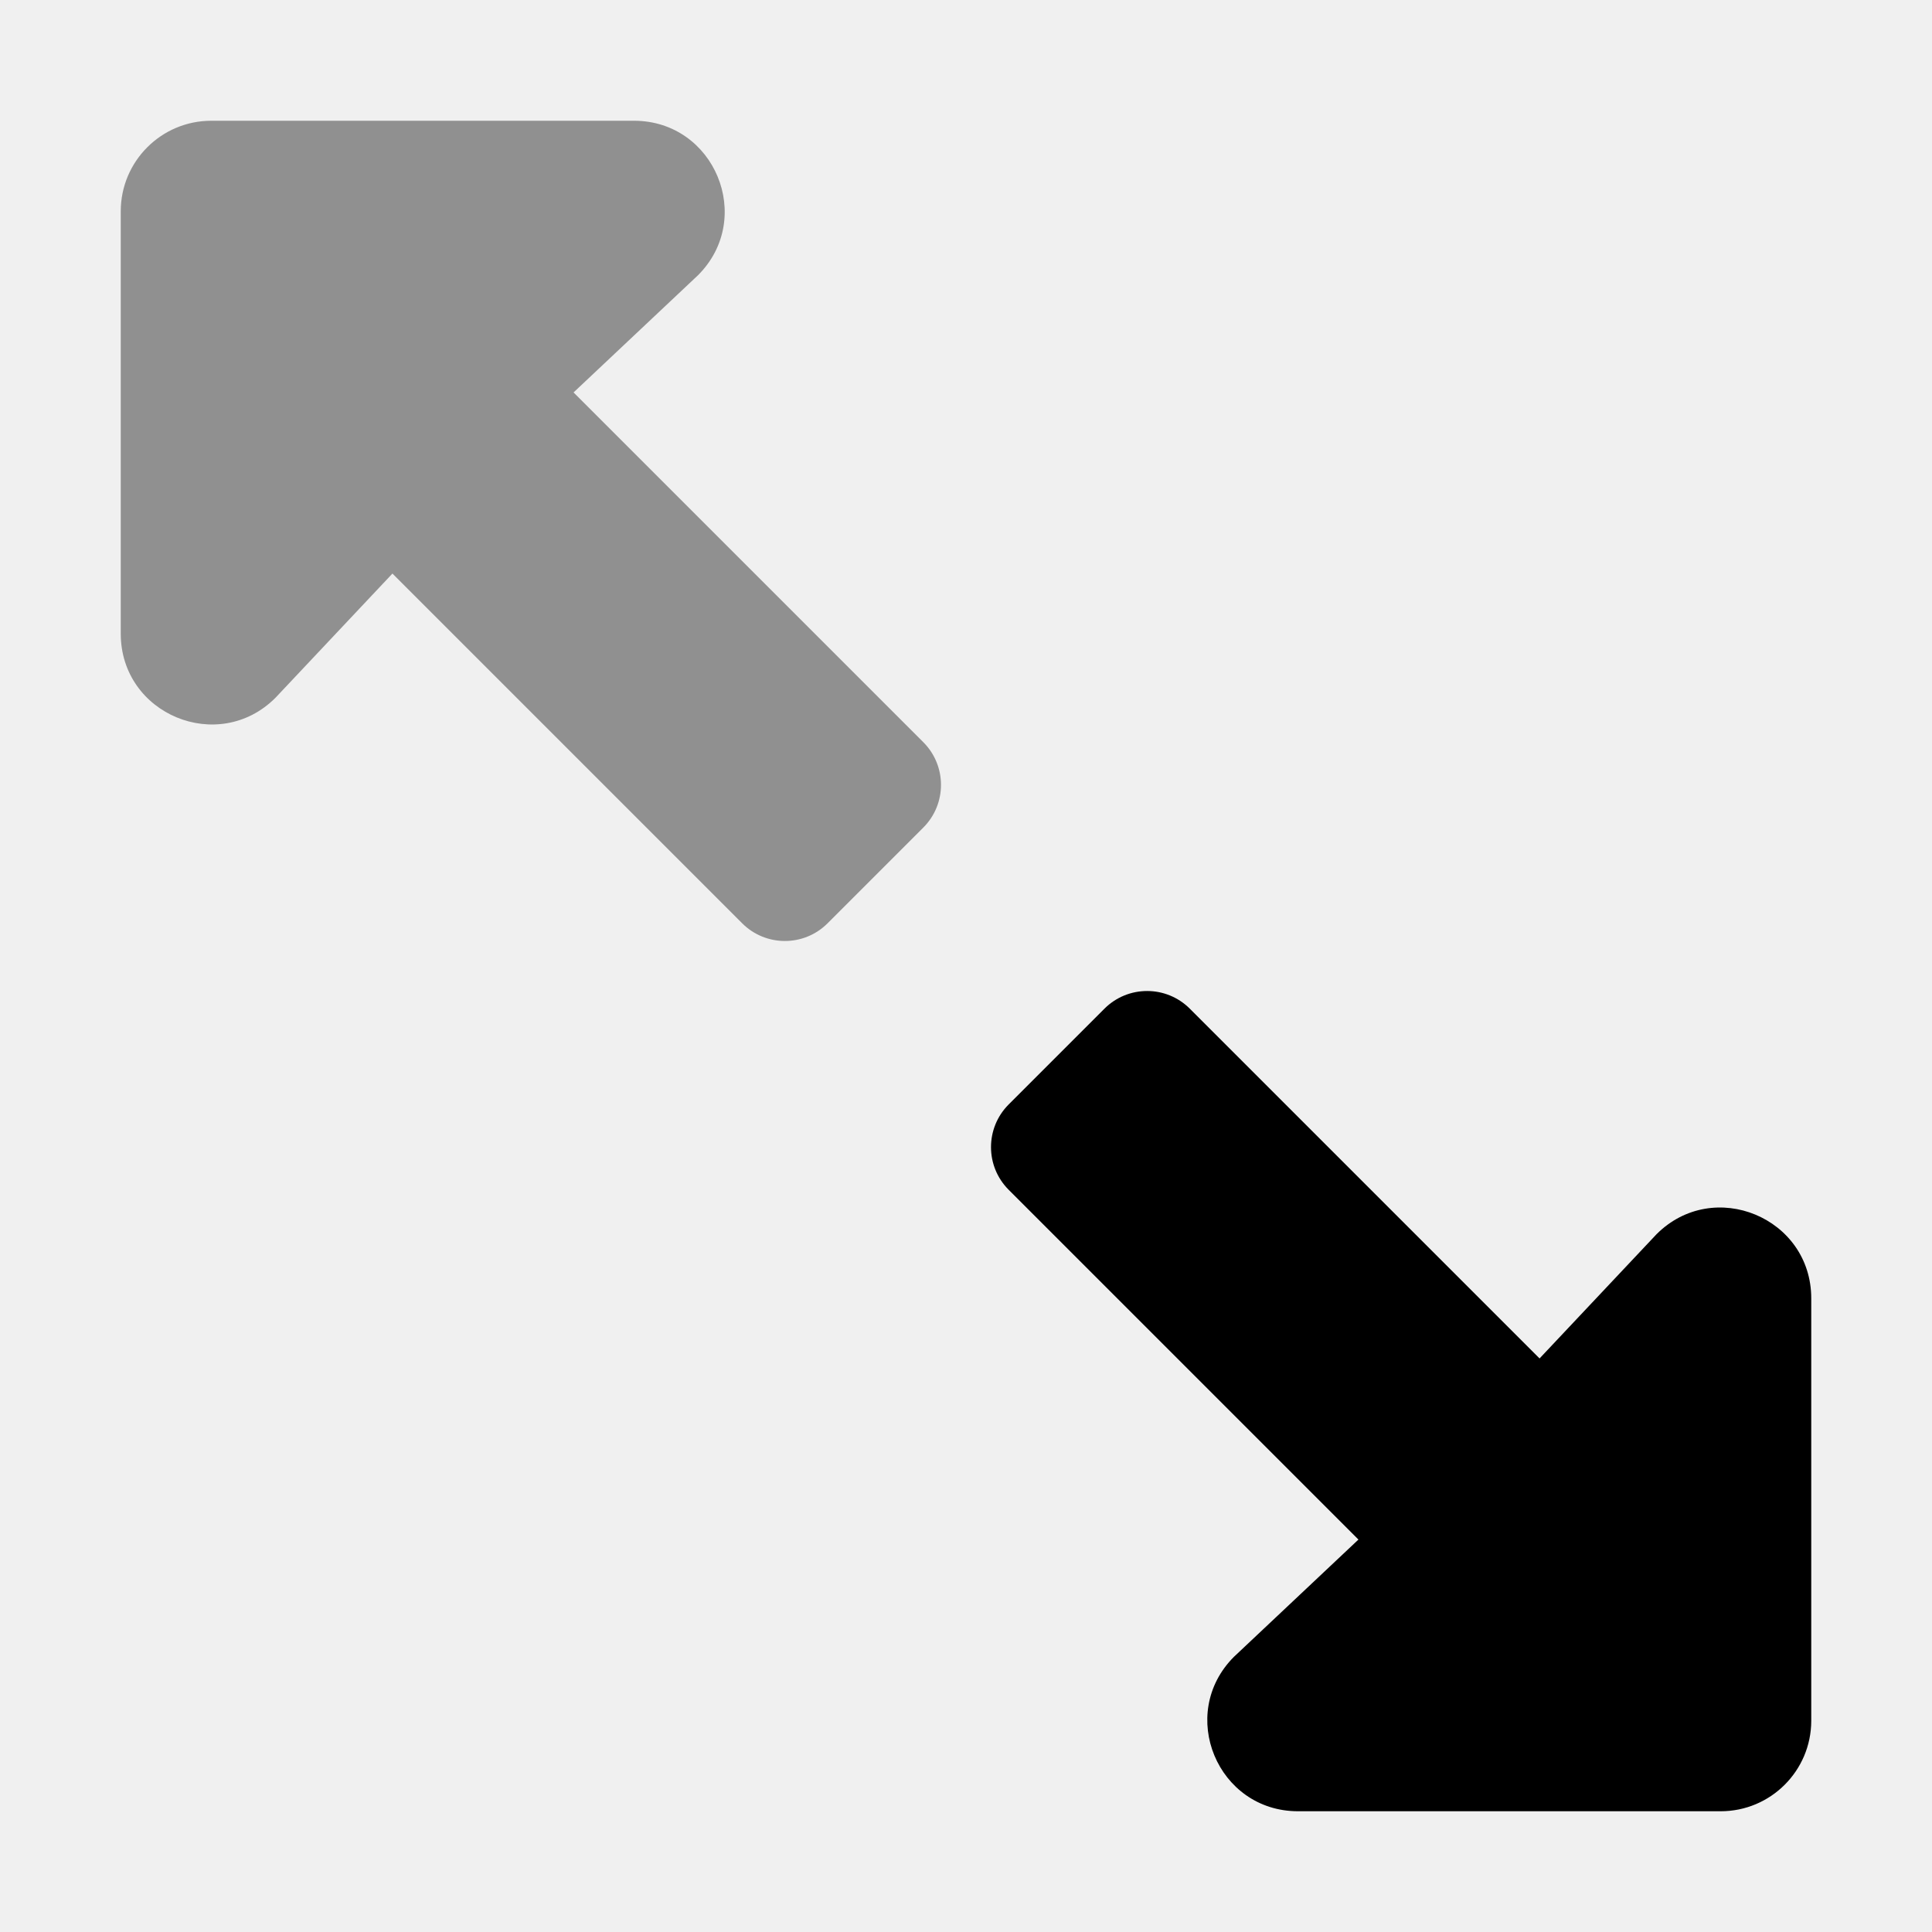
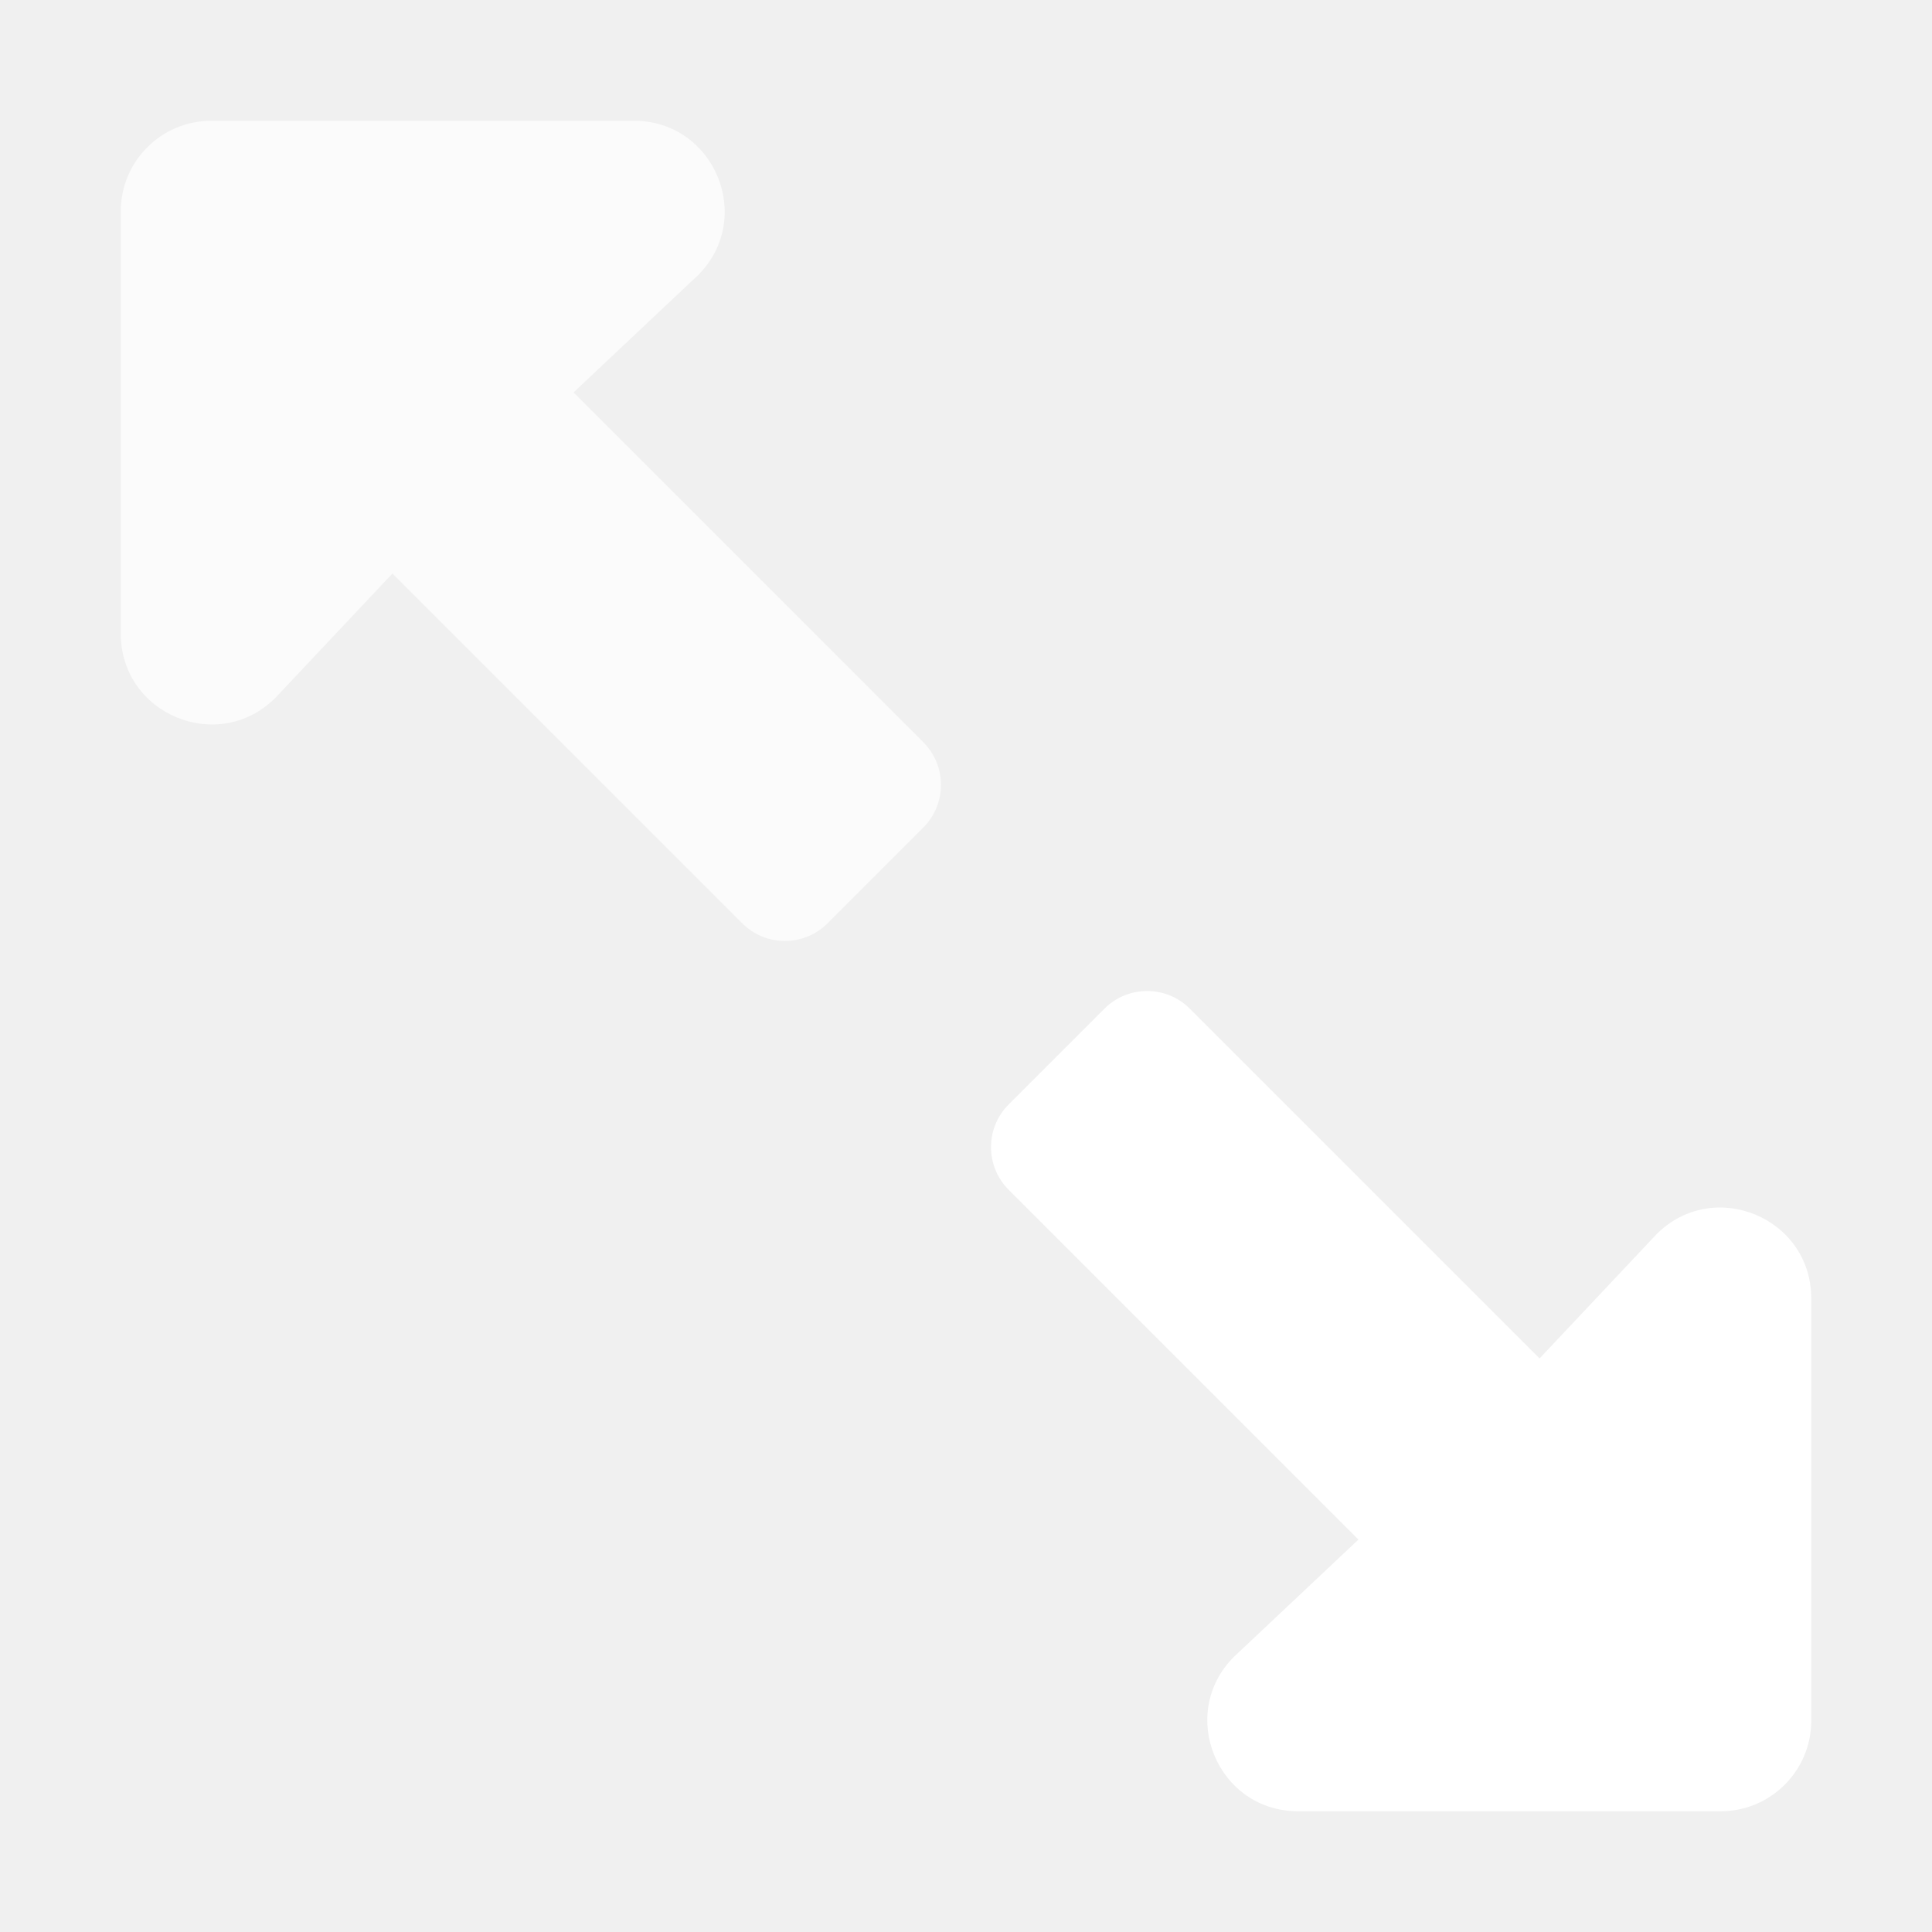
<svg xmlns="http://www.w3.org/2000/svg" width="16" height="16" viewBox="0 0 448 512">
  <defs>
-     <style>.fa-secondary{opacity:.4}</style>
+     <style>.fa-secondary{opacity:.7} path{fill:white}</style>
  </defs>
  <path transform="rotate(90, 224, 256)" d="M0 456V344c0-21.38 25.8-32.09 40.92-17L72 360l92.69-92.69a16 16 0 0 1 22.62 0l25.38 25.38a16 16 0 0 1 0 22.62L120 408l32.92 31c15.12 15.12 4.41 41-17 41H24a24 24 0 0 1-24-24z" class="fa-secondary" />
  <path transform="rotate(90, 224, 256)" d="M235.31 196.69L328 104l-32.92-31c-15.12-15.12-4.41-41 17-41h112A24 24 0 0 1 448 56v112c0 21.38-25.8 32.09-40.92 17L376 152l-92.69 92.69a16 16 0 0 1-22.62 0l-25.38-25.38a16 16 0 0 1 0-22.62z" class="fa-primary" />
</svg>
